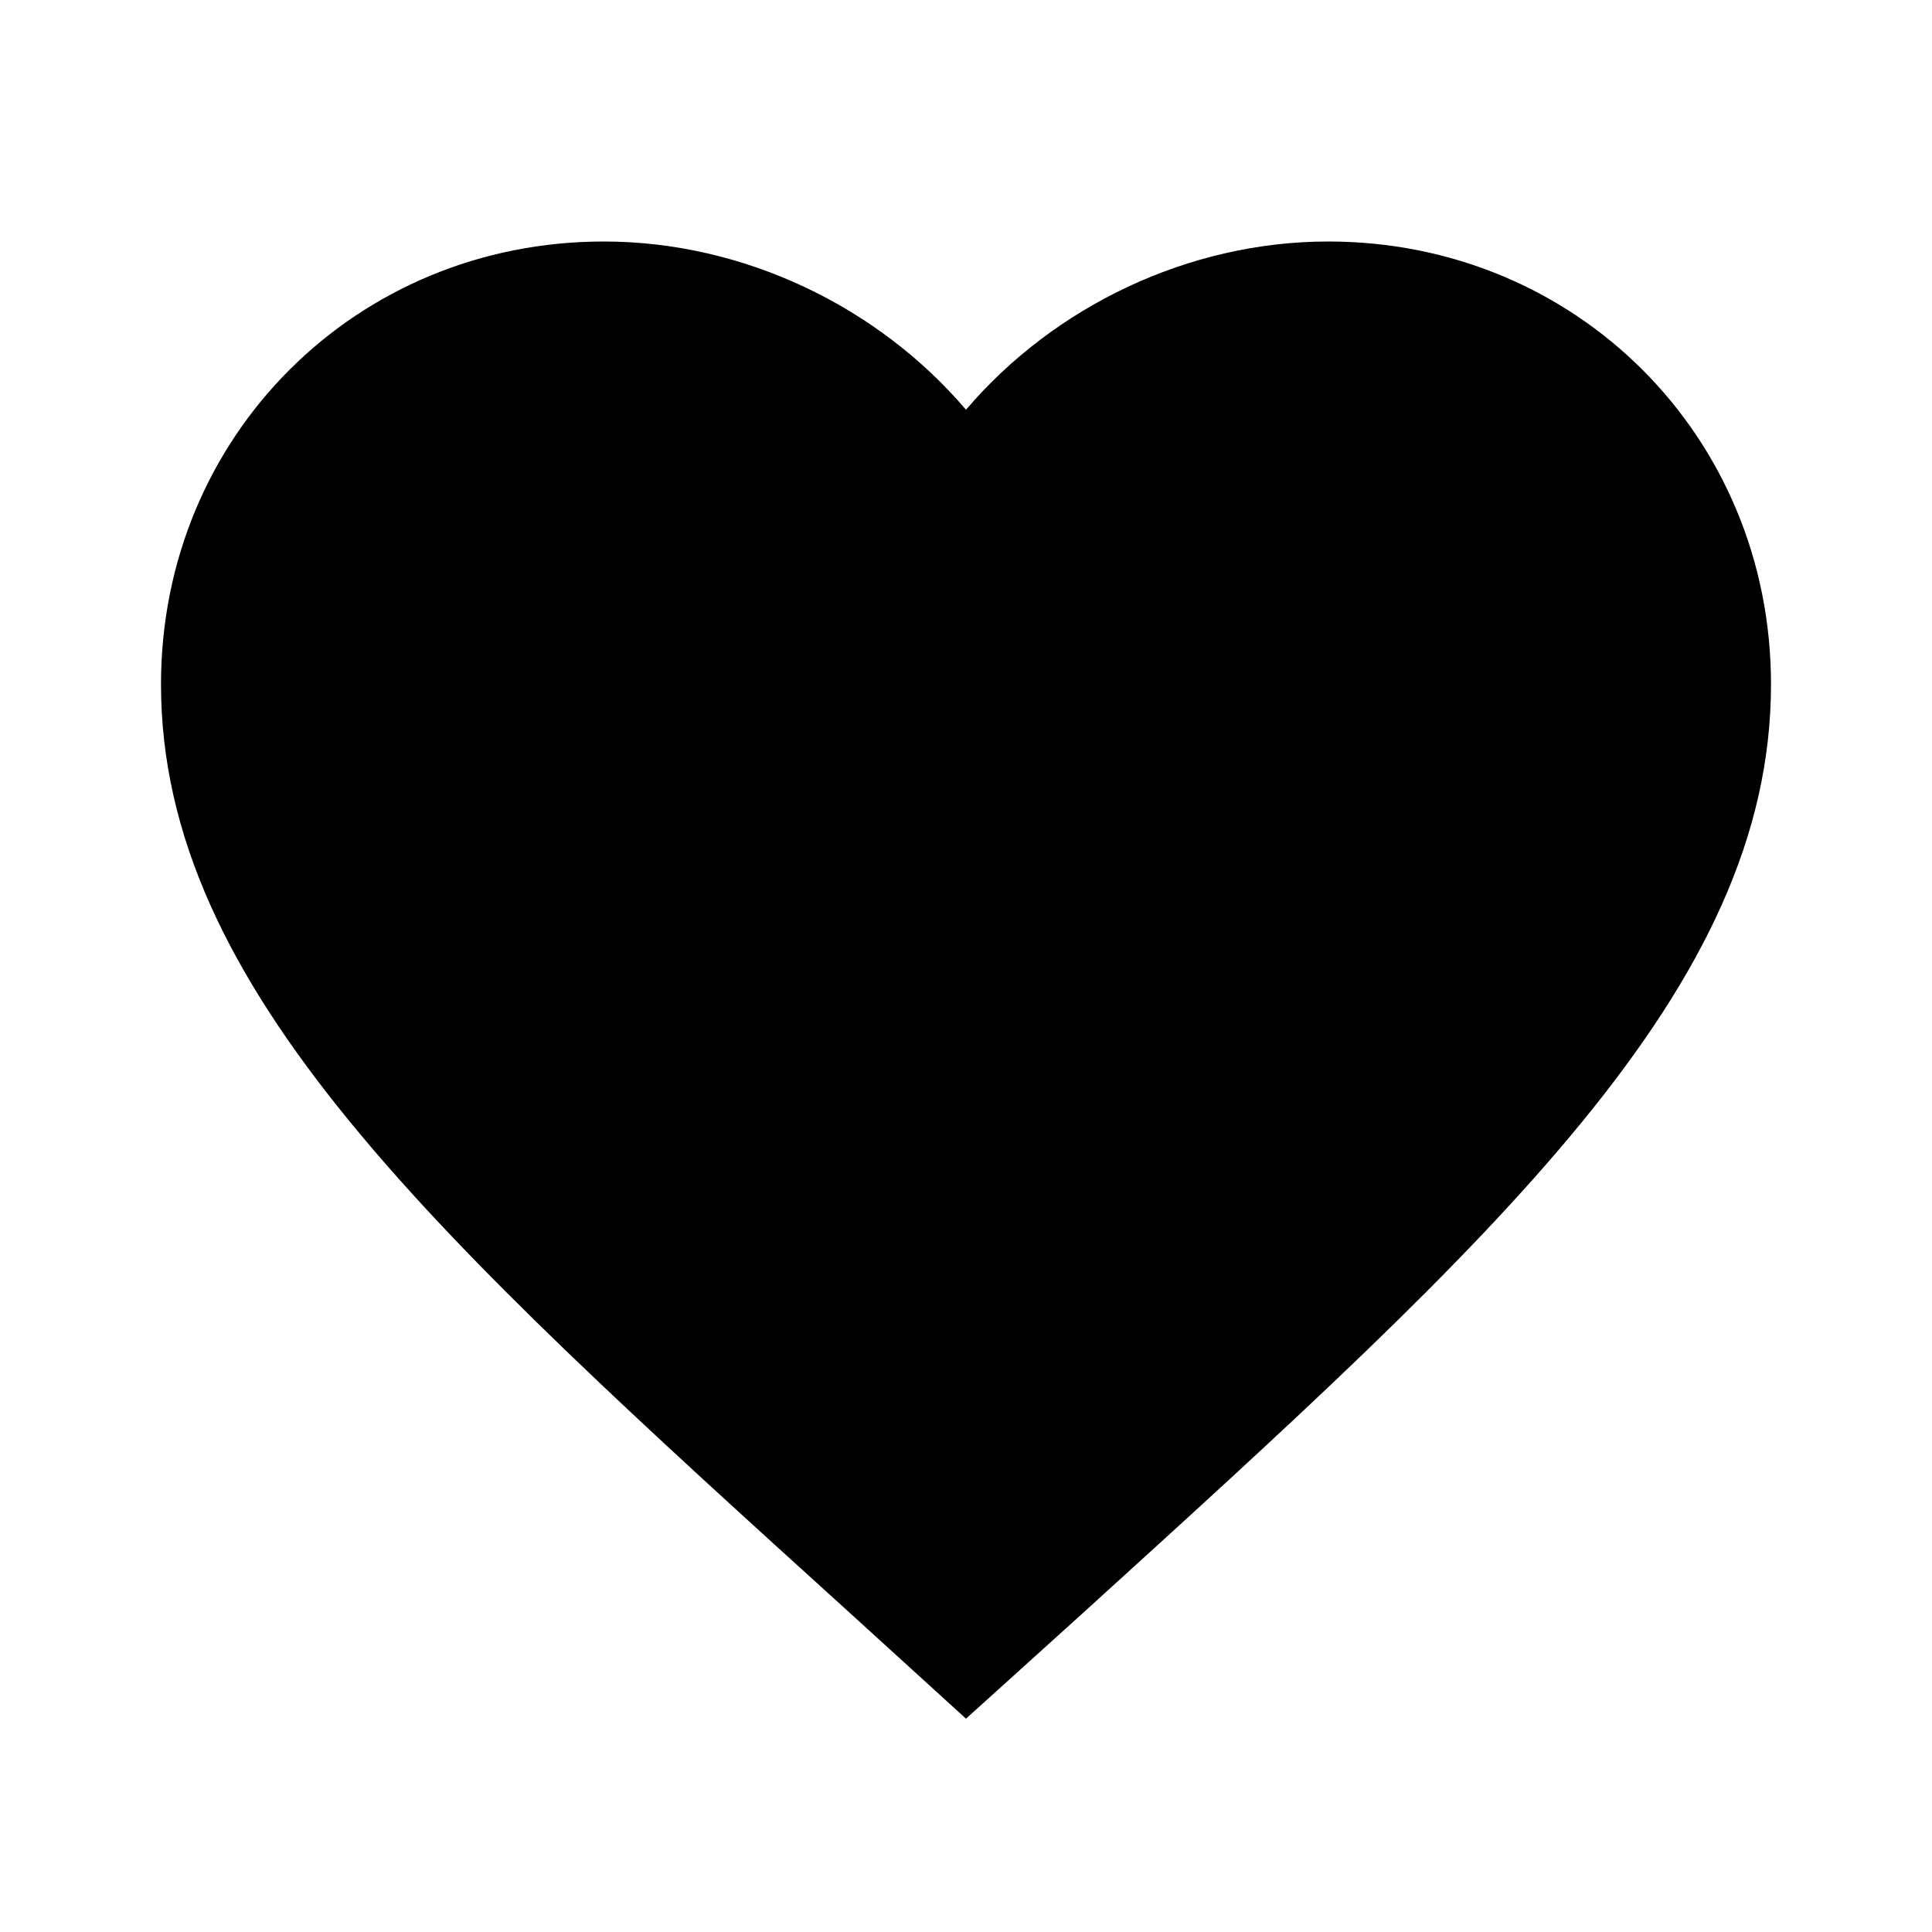
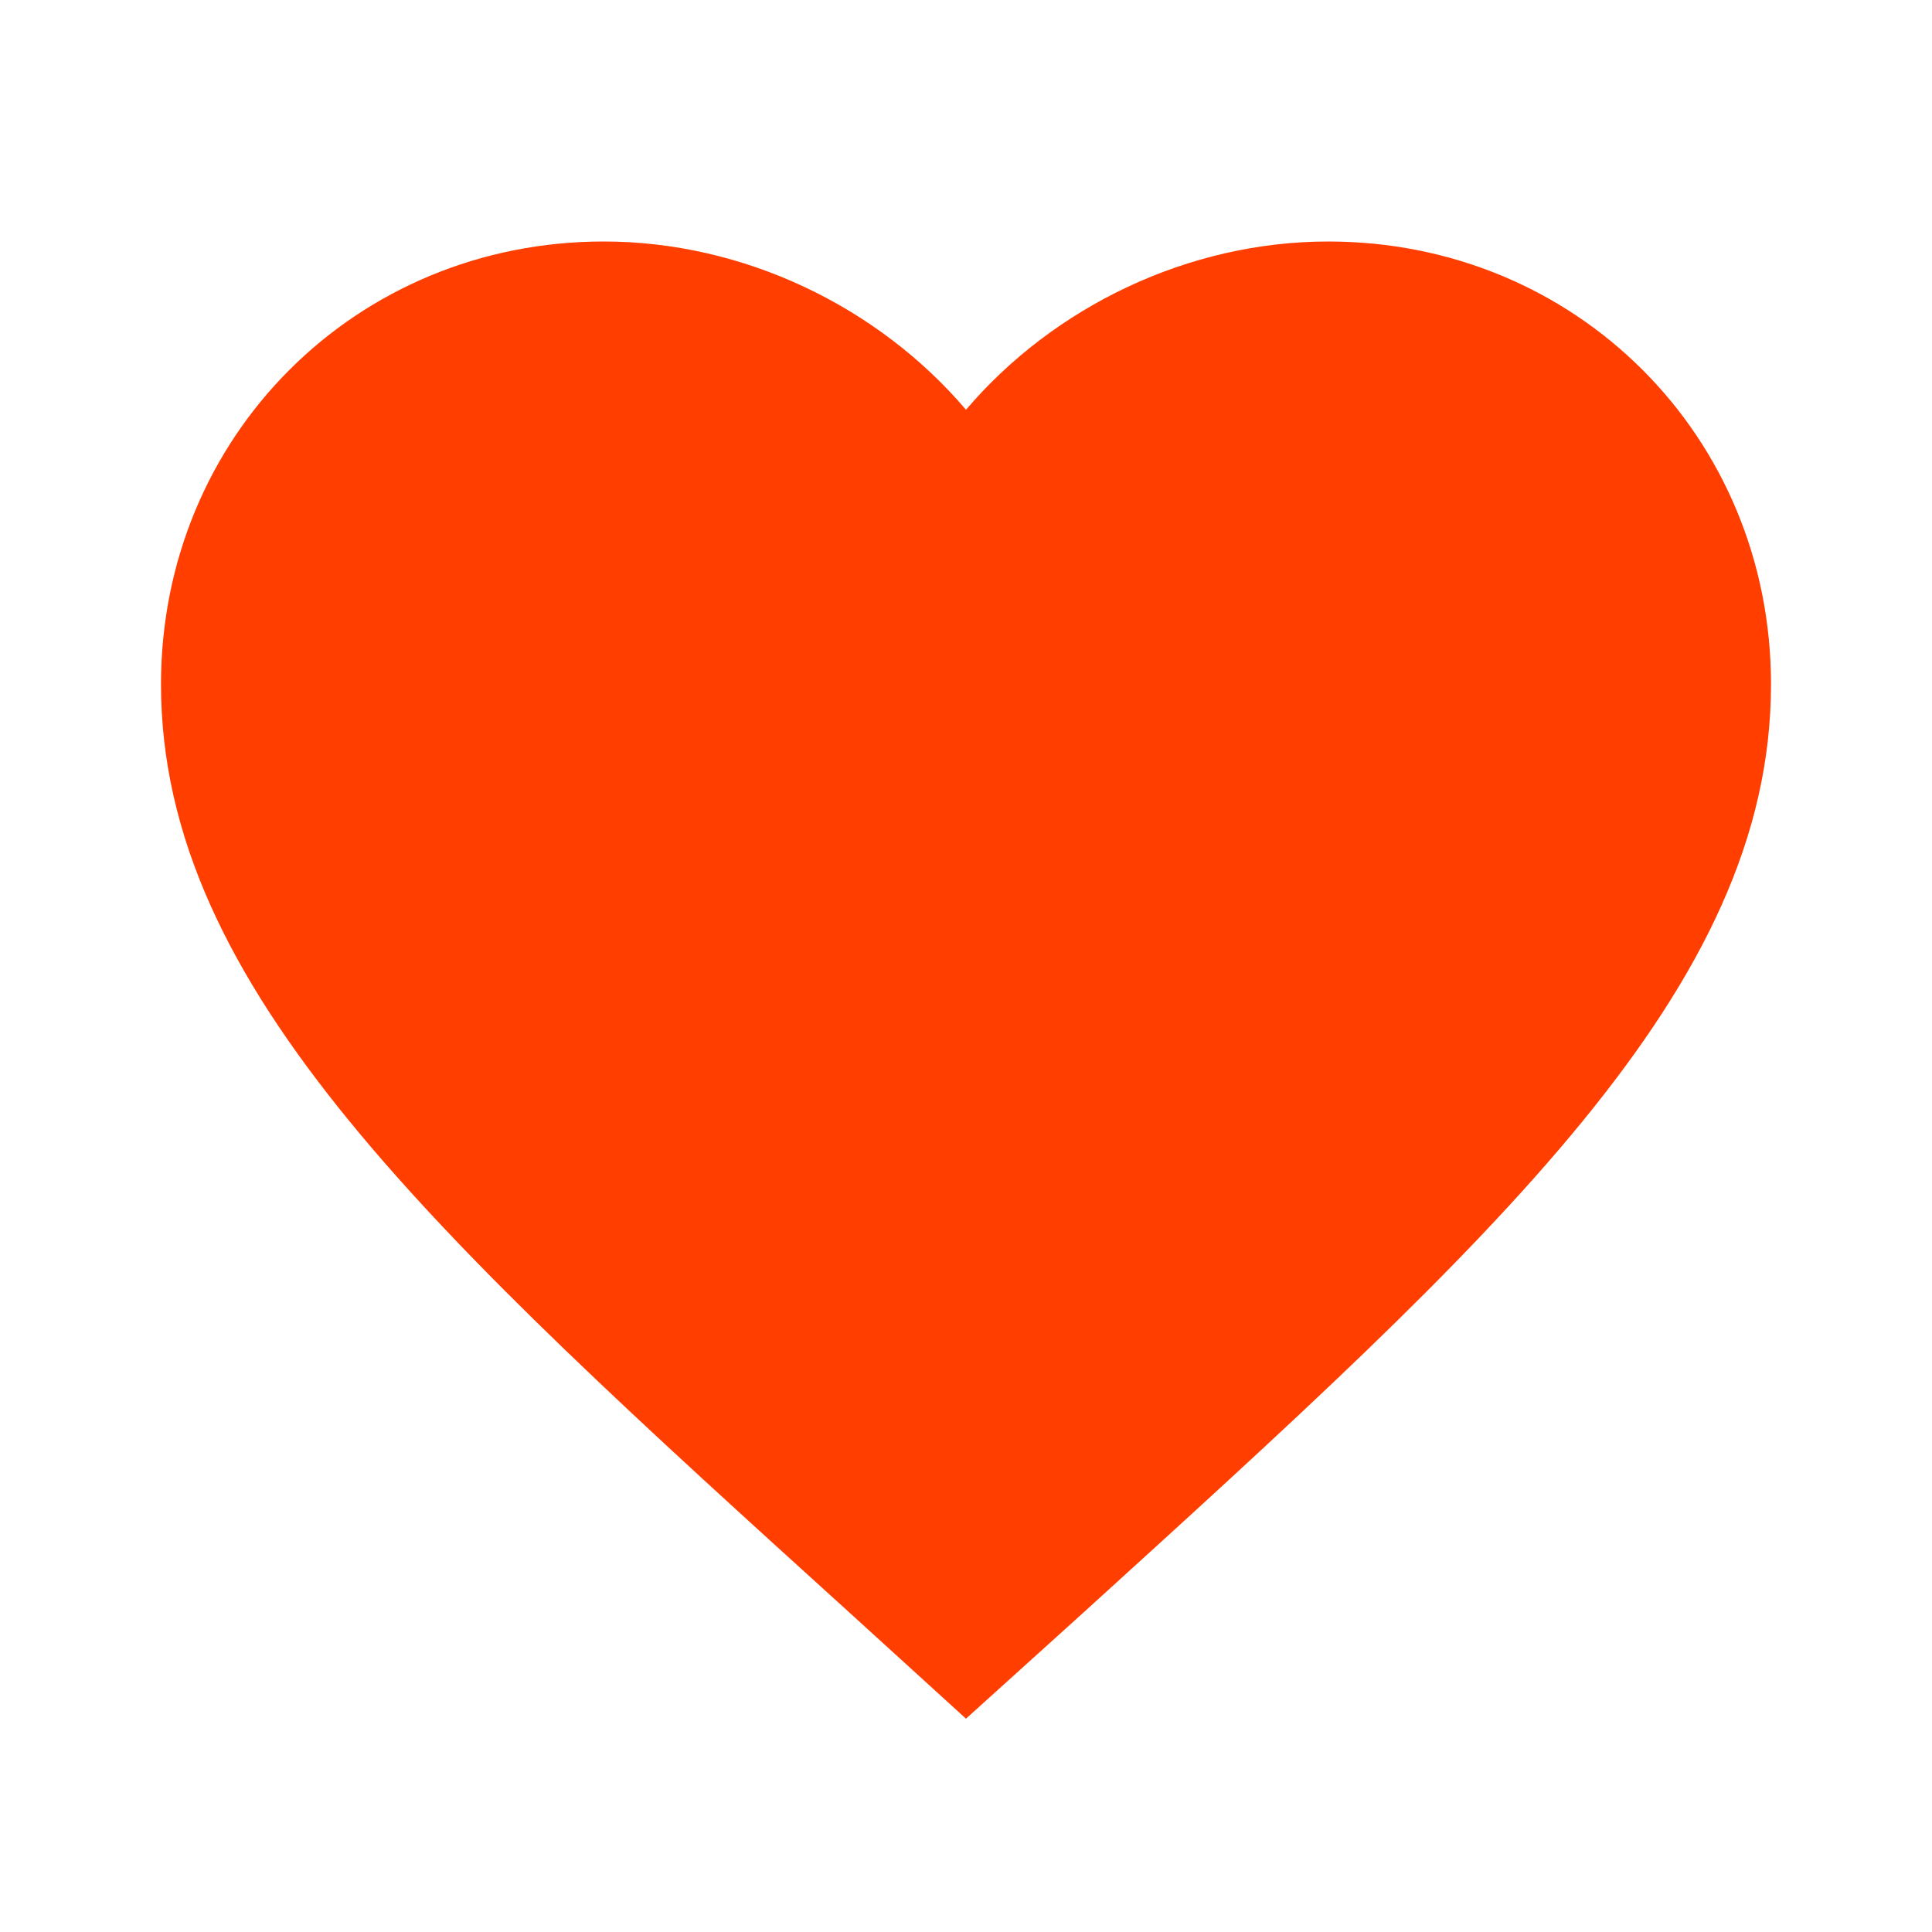
- <svg xmlns="http://www.w3.org/2000/svg" width="24" height="24" viewBox="0 0 24 24">
+ <svg xmlns="http://www.w3.org/2000/svg" class="custom-svg" fill="#ff3e00" width="24" height="24" viewBox="0 0 24 24">
  <path d="M12 21.35l-1.45-1.32C5.4 15.36 2 12.28 2 8.5 2 5.42 4.42 3 7.5 3c1.74 0 3.41.81 4.5 2.09C13.09 3.81 14.76 3 16.5 3 19.58 3 22 5.42 22 8.5c0 3.78-3.4 6.86-8.55 11.54L12 21.35z" />
</svg>
